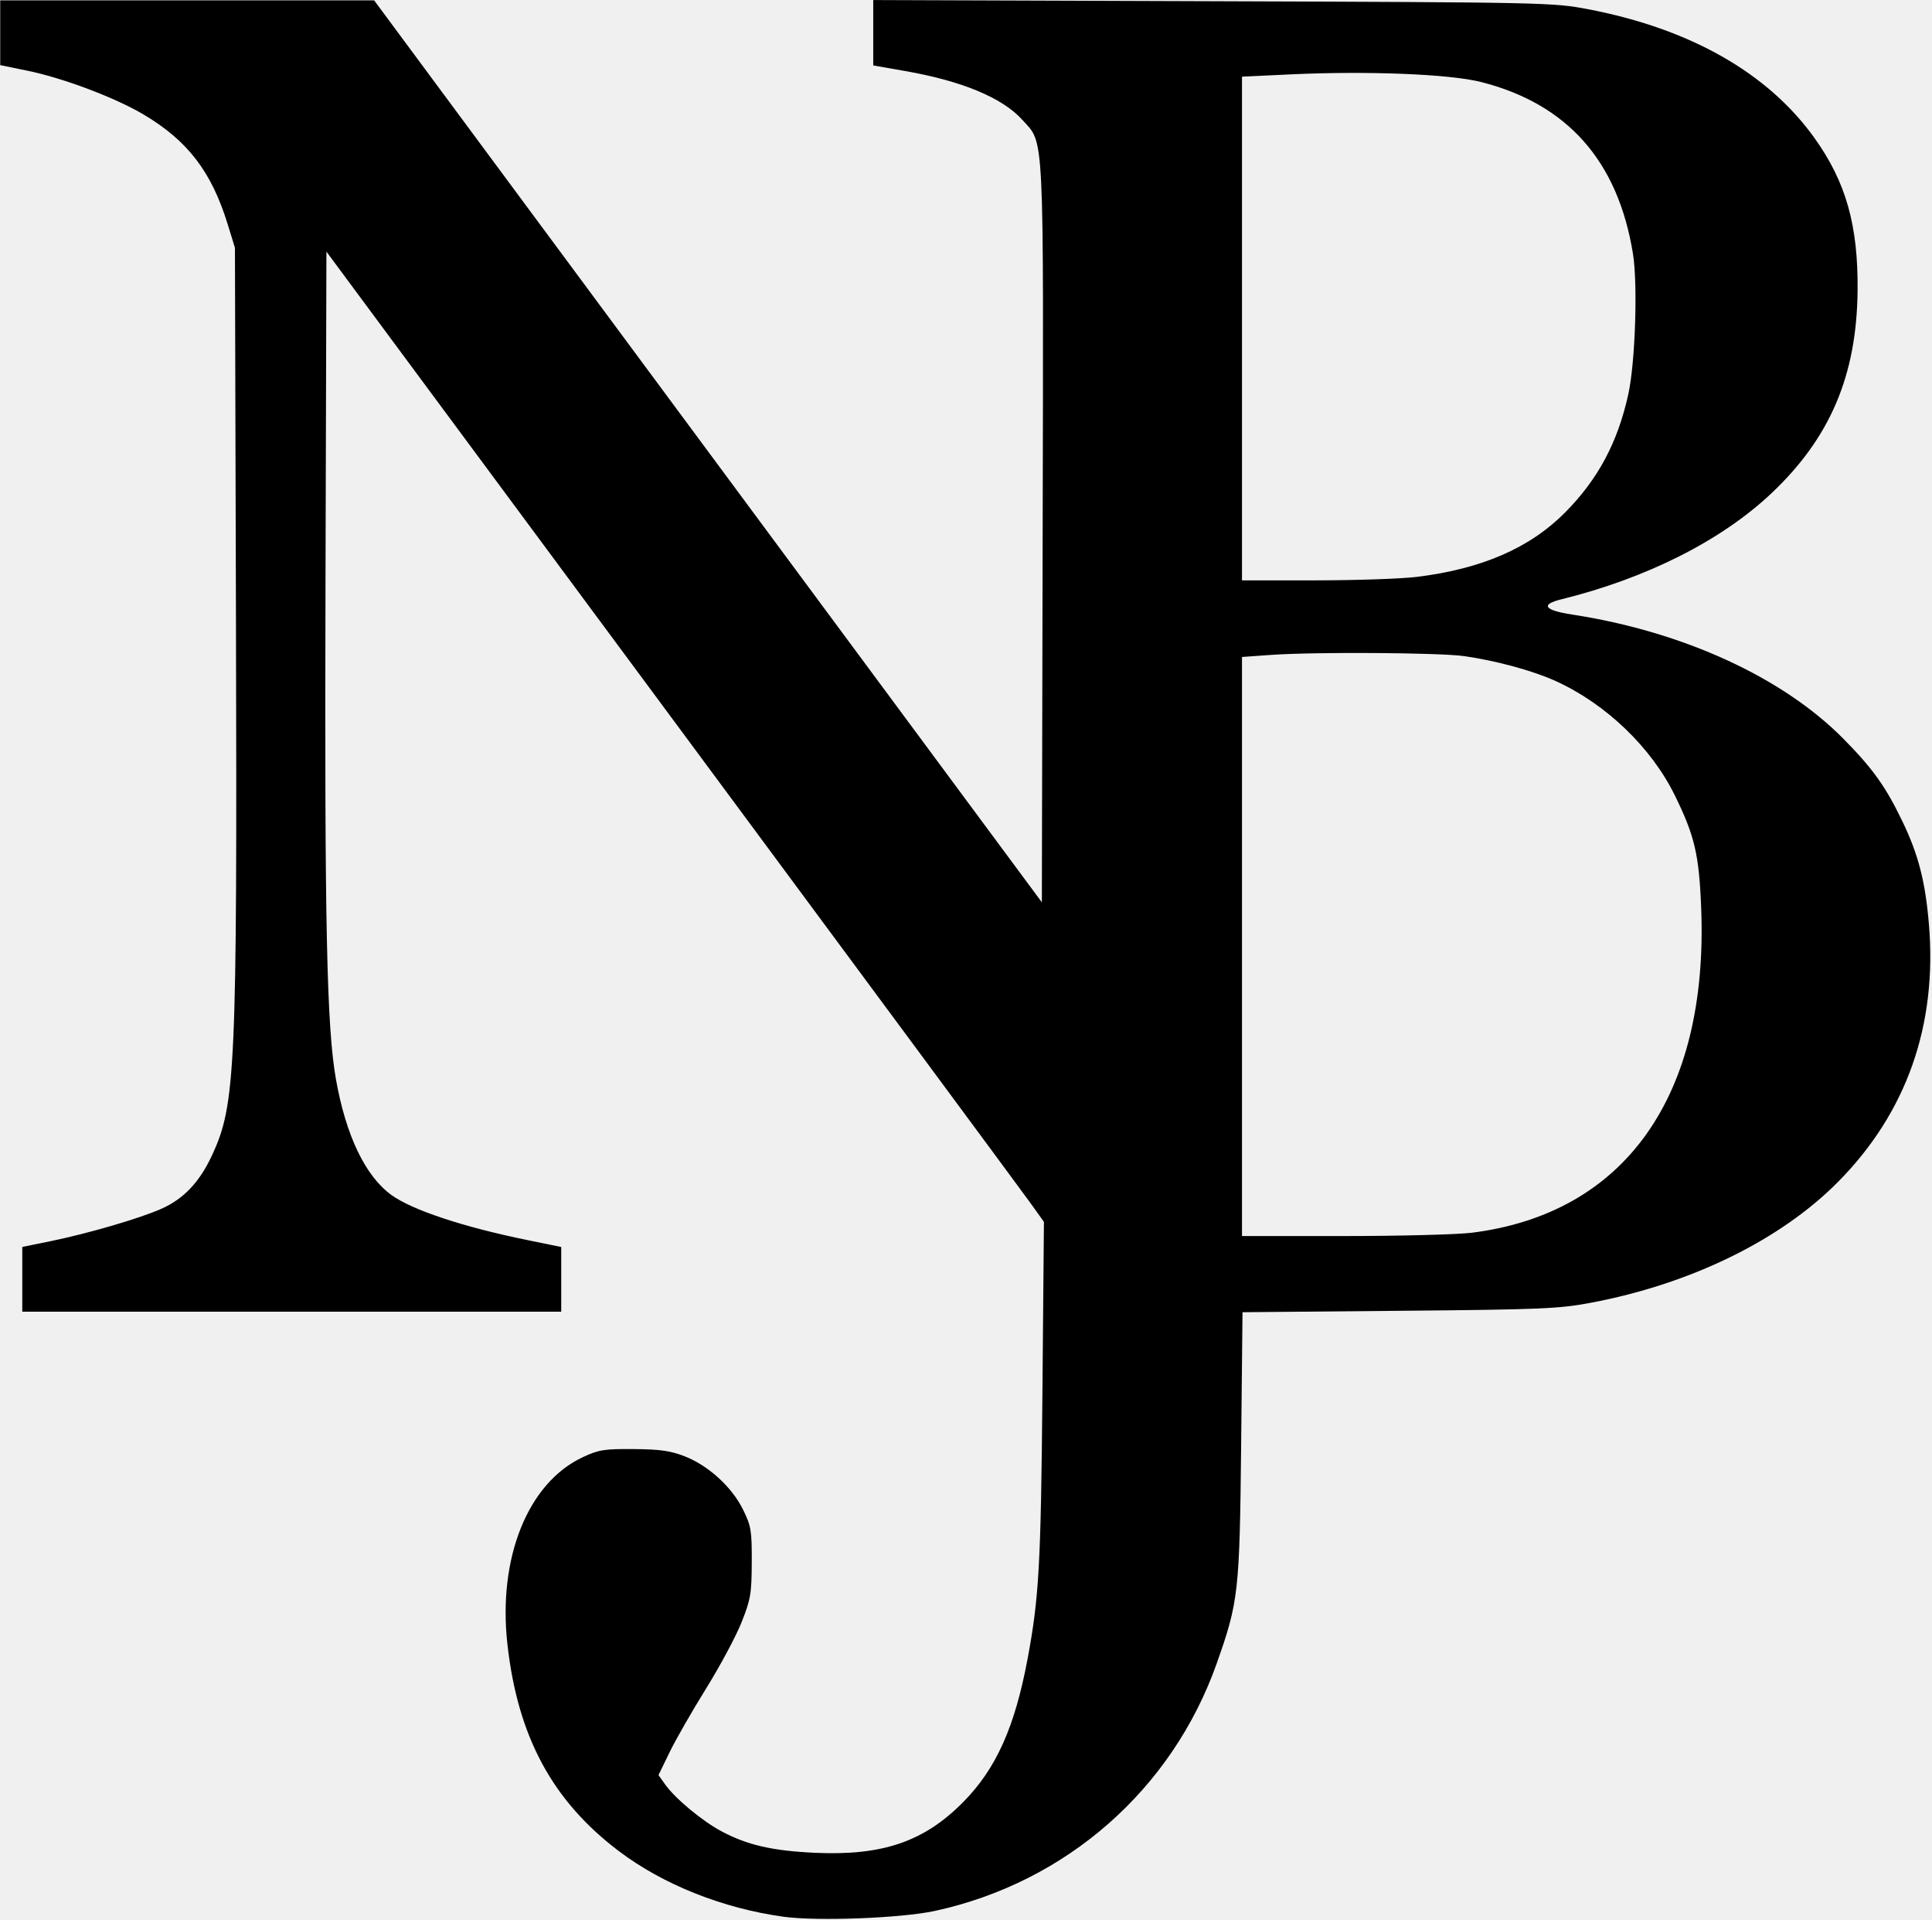
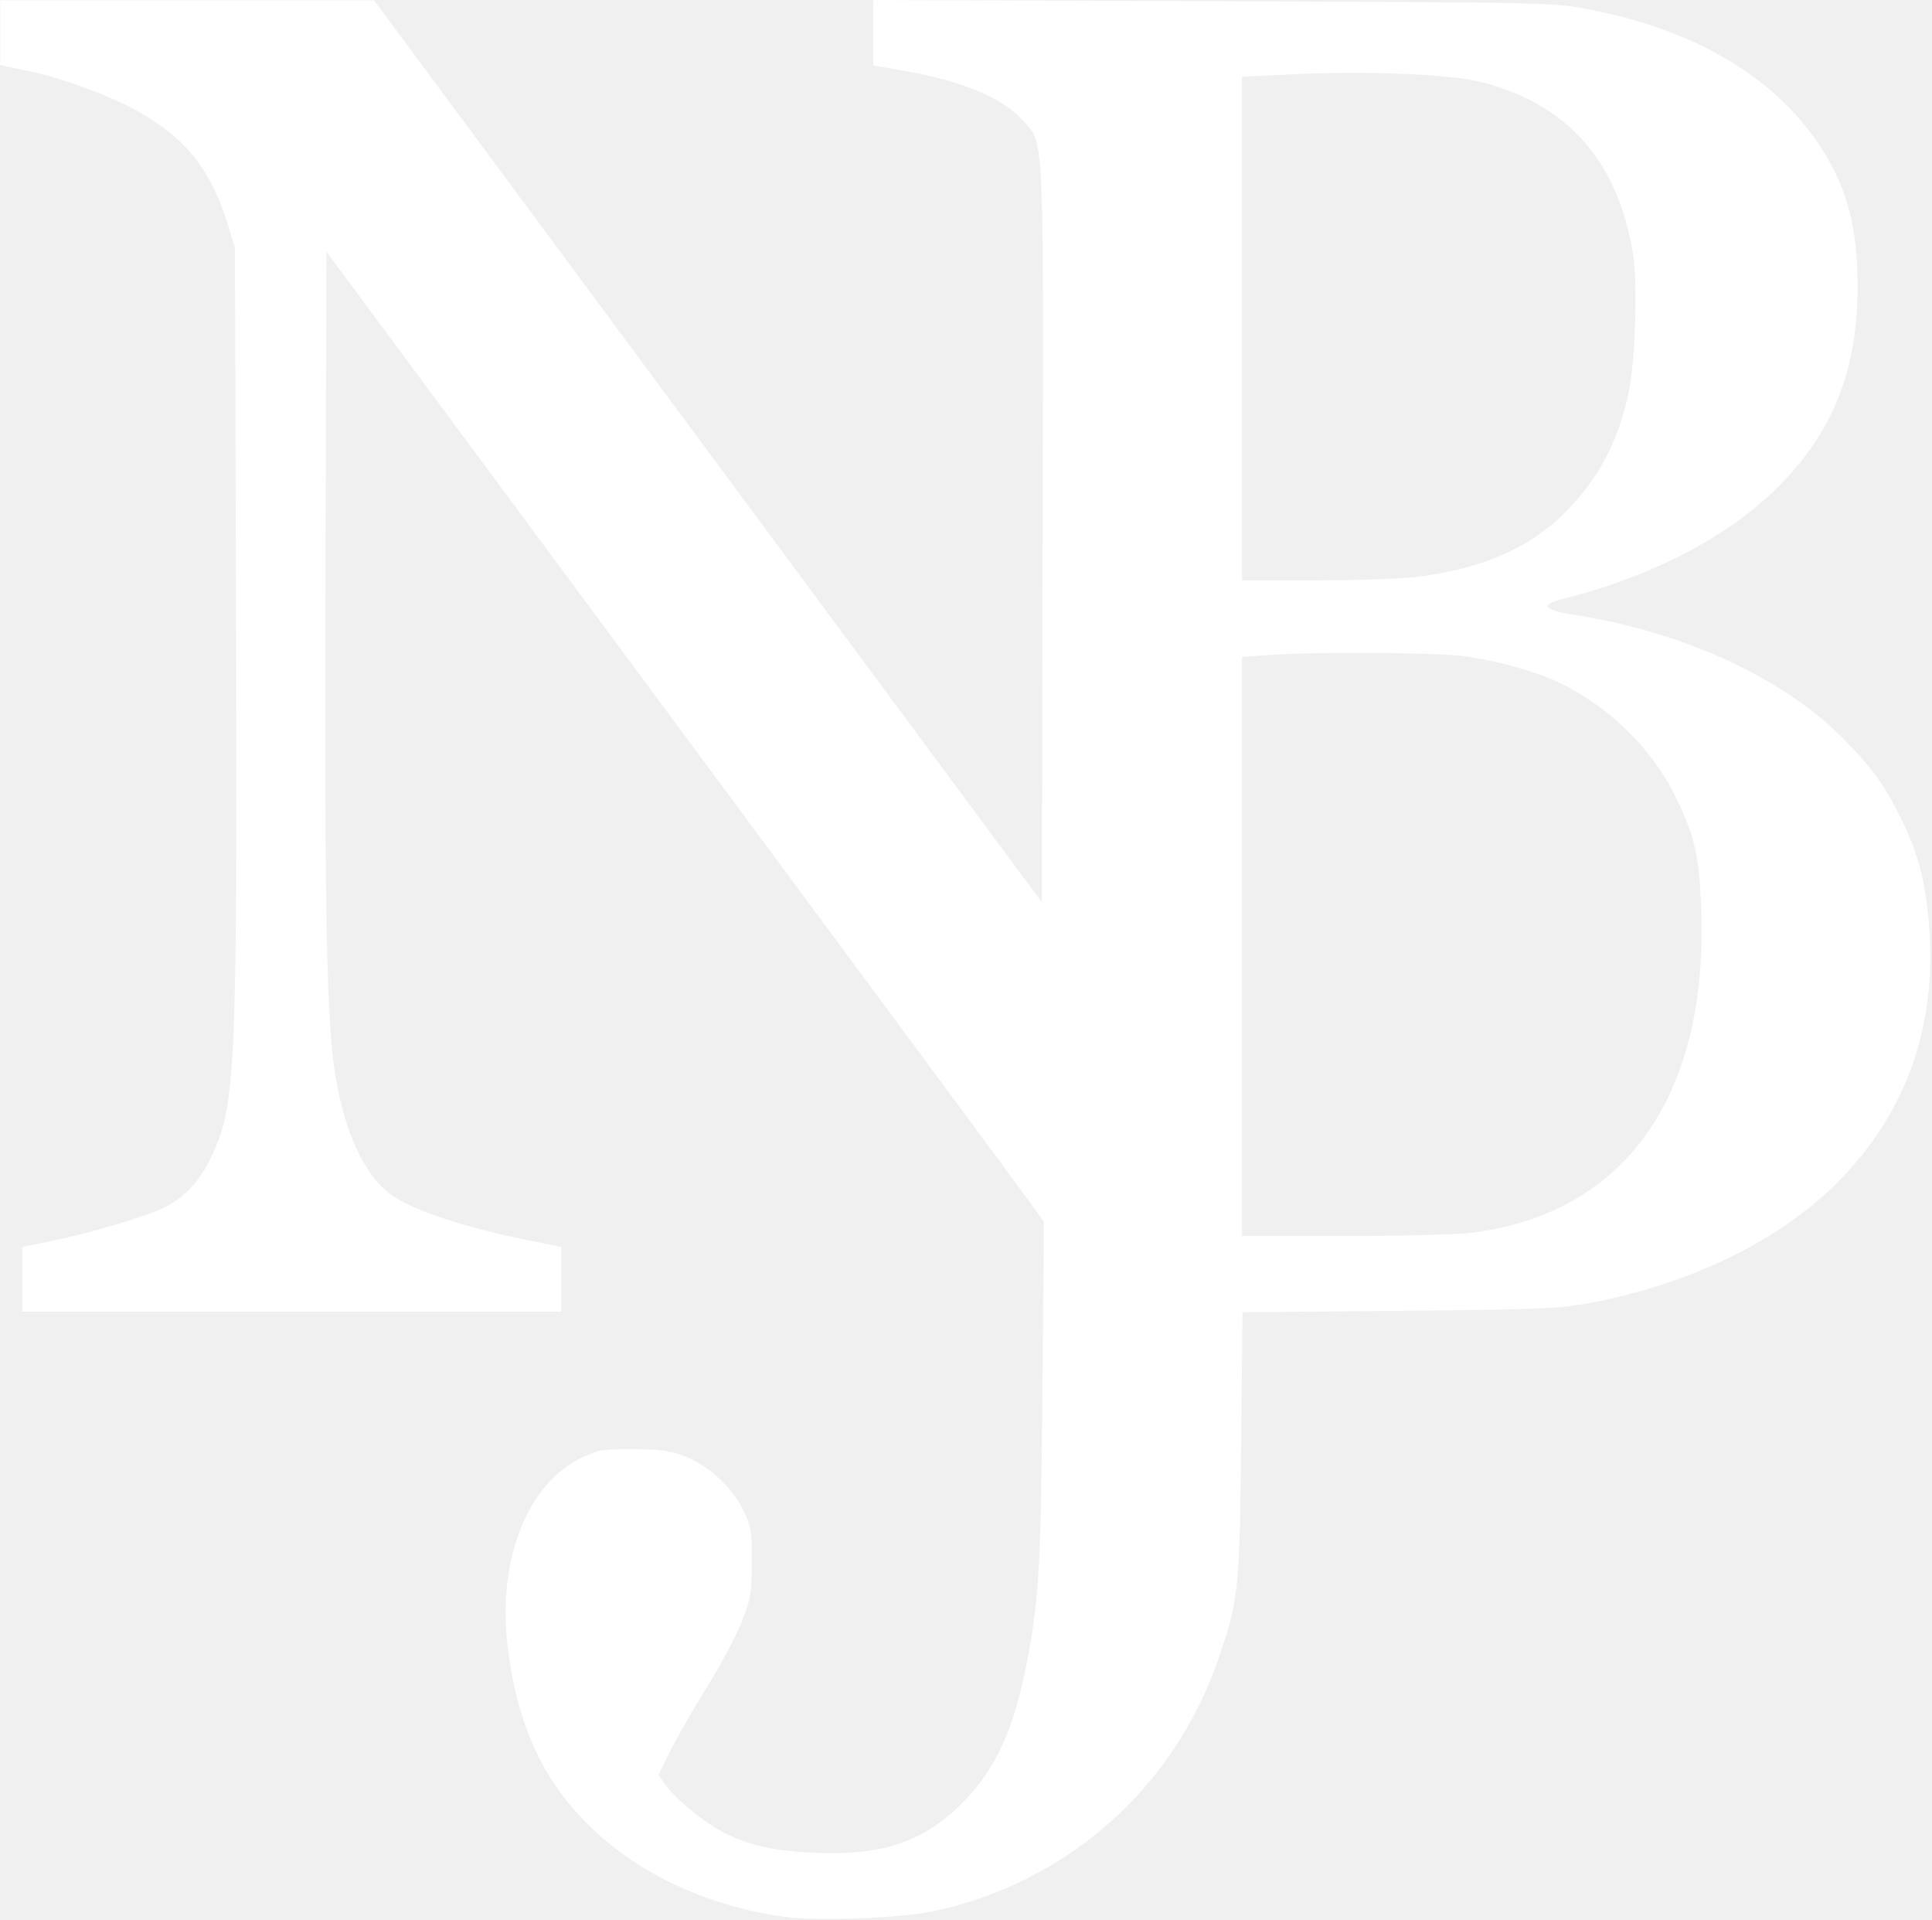
<svg xmlns="http://www.w3.org/2000/svg" version="1.1" id="svg1" width="196.16" height="194.88" viewBox="0 0 196.16 194.88">
  <defs id="defs1" />
  <g id="g1">
-     <path style="fill:#000000" d="m 79.542,194.571 c -6.163,-0.85 -12.213,-3.26 -16.702,-6.654 -6.762,-5.114 -10.272,-11.626 -11.321,-21.003 -0.981,-8.778 2.078,-16.378 7.643,-18.987 1.625,-0.762 2.178,-0.85 5.179,-0.827 2.669,0.02 3.735,0.172 5.185,0.737 2.405,0.938 4.795,3.124 5.919,5.412 0.82,1.671 0.895,2.122 0.882,5.345 -0.012,3.194 -0.109,3.759 -1.039,6.098 -0.564,1.418 -2.184,4.442 -3.6,6.72 -1.416,2.278 -3.082,5.186 -3.703,6.462 l -1.128,2.32 0.673,0.945 c 1.032,1.449 3.774,3.726 5.751,4.776 2.613,1.387 5.147,1.968 9.46,2.167 6.85,0.317 11.079,-1.127 15.044,-5.137 3.353,-3.391 5.249,-7.605 6.551,-14.566 1.16,-6.2 1.352,-9.647 1.504,-27.064 l 0.152,-17.28 -1.386,-1.934 C 103.845,121.037 87.454,98.876 68.182,72.855 l -35.04,-47.312 -0.094,33.886 c -0.096,34.493 0.123,44.818 1.061,50.129 1.01,5.714 2.982,9.829 5.63,11.748 2.11,1.528 7.289,3.246 13.797,4.576 l 3.446,0.704 v 3.285 3.285 h -27.36 -27.36 v -3.288 -3.288 l 2.8,-0.57 c 3.87,-0.787 9.159,-2.332 11.364,-3.32 2.224,-0.996 3.826,-2.688 5.078,-5.363 2.425,-5.183 2.579,-8.571 2.454,-54.251 l -0.104,-37.92 -0.738,-2.395 C 21.473,17.428 19.062,14.284 14.57,11.619 11.704,9.918 6.425,7.926 2.822,7.186 L 0.022,6.61 V 3.323 0.035 H 19.004 37.986 L 71.884,45.815 l 33.898,45.78 0.081,-37.374 C 105.954,12.571 106.057,14.667 103.788,12.155 101.774,9.926 97.677,8.221 91.908,7.211 L 88.662,6.643 V 3.324 0.005 l 34.48,0.119 c 33.812,0.117 34.55,0.132 38.111,0.814 10.366,1.985 18.249,6.469 22.971,13.066 3.2,4.471 4.442,8.856 4.381,15.471 -0.08,8.62 -2.775,14.966 -8.752,20.604 -5.095,4.806 -12.671,8.626 -21.351,10.766 -2.13,0.525 -1.707,1.107 1.12,1.54 11.243,1.725 21.379,6.367 27.547,12.615 2.991,3.03 4.299,4.863 6.002,8.41 1.607,3.346 2.308,6.068 2.672,10.366 0.872,10.292 -2.255,19.167 -9.235,26.213 -5.847,5.902 -14.954,10.352 -25.092,12.259 -3.246,0.611 -5.033,0.686 -19.468,0.816 l -15.893,0.143 -0.139,13.494 c -0.154,14.896 -0.265,15.893 -2.471,22.134 -4.53,12.818 -15.285,22.262 -28.644,25.152 -3.392,0.734 -11.922,1.059 -15.36,0.585 z m 69.899,-69.433 c 15.56,-1.951 24.016,-13.894 23.286,-32.889 -0.211,-5.481 -0.653,-7.381 -2.678,-11.507 -2.396,-4.881 -7.002,-9.297 -12.115,-11.615 -2.317,-1.051 -6.034,-2.061 -9.272,-2.522 -2.53,-0.36 -15.181,-0.439 -19.631,-0.123 l -2.929,0.208 v 29.392 29.392 h 10.328 c 5.681,0 11.535,-0.151 13.011,-0.336 z m -5.579,-66.578 c 6.572,-0.805 11.464,-2.929 15.04,-6.531 3.35,-3.374 5.354,-7.124 6.428,-12.031 0.704,-3.217 0.965,-11.148 0.469,-14.229 -1.52,-9.42 -6.66,-15.228 -15.441,-17.448 -3.176,-0.803 -11.511,-1.136 -19.291,-0.772 l -4.965,0.233 V 33.348 58.915 l 7.44,-9.01e-4 c 4.092,-4.96e-4 8.736,-0.16 10.32,-0.354 z" id="path1" />
+     <path style="fill:#ffffff" d="m 79.542,194.571 c -6.163,-0.85 -12.213,-3.26 -16.702,-6.654 -6.762,-5.114 -10.272,-11.626 -11.321,-21.003 -0.981,-8.778 2.078,-16.378 7.643,-18.987 1.625,-0.762 2.178,-0.85 5.179,-0.827 2.669,0.02 3.735,0.172 5.185,0.737 2.405,0.938 4.795,3.124 5.919,5.412 0.82,1.671 0.895,2.122 0.882,5.345 -0.012,3.194 -0.109,3.759 -1.039,6.098 -0.564,1.418 -2.184,4.442 -3.6,6.72 -1.416,2.278 -3.082,5.186 -3.703,6.462 l -1.128,2.32 0.673,0.945 c 1.032,1.449 3.774,3.726 5.751,4.776 2.613,1.387 5.147,1.968 9.46,2.167 6.85,0.317 11.079,-1.127 15.044,-5.137 3.353,-3.391 5.249,-7.605 6.551,-14.566 1.16,-6.2 1.352,-9.647 1.504,-27.064 l 0.152,-17.28 -1.386,-1.934 C 103.845,121.037 87.454,98.876 68.182,72.855 l -35.04,-47.312 -0.094,33.886 c -0.096,34.493 0.123,44.818 1.061,50.129 1.01,5.714 2.982,9.829 5.63,11.748 2.11,1.528 7.289,3.246 13.797,4.576 l 3.446,0.704 v 3.285 3.285 h -27.36 -27.36 v -3.288 -3.288 l 2.8,-0.57 c 3.87,-0.787 9.159,-2.332 11.364,-3.32 2.224,-0.996 3.826,-2.688 5.078,-5.363 2.425,-5.183 2.579,-8.571 2.454,-54.251 l -0.104,-37.92 -0.738,-2.395 C 21.473,17.428 19.062,14.284 14.57,11.619 11.704,9.918 6.425,7.926 2.822,7.186 L 0.022,6.61 V 3.323 0.035 H 19.004 37.986 L 71.884,45.815 l 33.898,45.78 0.081,-37.374 C 105.954,12.571 106.057,14.667 103.788,12.155 101.774,9.926 97.677,8.221 91.908,7.211 L 88.662,6.643 V 3.324 0.005 l 34.48,0.119 c 33.812,0.117 34.55,0.132 38.111,0.814 10.366,1.985 18.249,6.469 22.971,13.066 3.2,4.471 4.442,8.856 4.381,15.471 -0.08,8.62 -2.775,14.966 -8.752,20.604 -5.095,4.806 -12.671,8.626 -21.351,10.766 -2.13,0.525 -1.707,1.107 1.12,1.54 11.243,1.725 21.379,6.367 27.547,12.615 2.991,3.03 4.299,4.863 6.002,8.41 1.607,3.346 2.308,6.068 2.672,10.366 0.872,10.292 -2.255,19.167 -9.235,26.213 -5.847,5.902 -14.954,10.352 -25.092,12.259 -3.246,0.611 -5.033,0.686 -19.468,0.816 l -15.893,0.143 -0.139,13.494 c -0.154,14.896 -0.265,15.893 -2.471,22.134 -4.53,12.818 -15.285,22.262 -28.644,25.152 -3.392,0.734 -11.922,1.059 -15.36,0.585 z m 69.899,-69.433 c 15.56,-1.951 24.016,-13.894 23.286,-32.889 -0.211,-5.481 -0.653,-7.381 -2.678,-11.507 -2.396,-4.881 -7.002,-9.297 -12.115,-11.615 -2.317,-1.051 -6.034,-2.061 -9.272,-2.522 -2.53,-0.36 -15.181,-0.439 -19.631,-0.123 l -2.929,0.208 v 29.392 29.392 h 10.328 c 5.681,0 11.535,-0.151 13.011,-0.336 z m -5.579,-66.578 c 6.572,-0.805 11.464,-2.929 15.04,-6.531 3.35,-3.374 5.354,-7.124 6.428,-12.031 0.704,-3.217 0.965,-11.148 0.469,-14.229 -1.52,-9.42 -6.66,-15.228 -15.441,-17.448 -3.176,-0.803 -11.511,-1.136 -19.291,-0.772 l -4.965,0.233 V 33.348 58.915 l 7.44,-9.01e-4 c 4.092,-4.96e-4 8.736,-0.16 10.32,-0.354 z" id="path1" />
  </g>
</svg>
